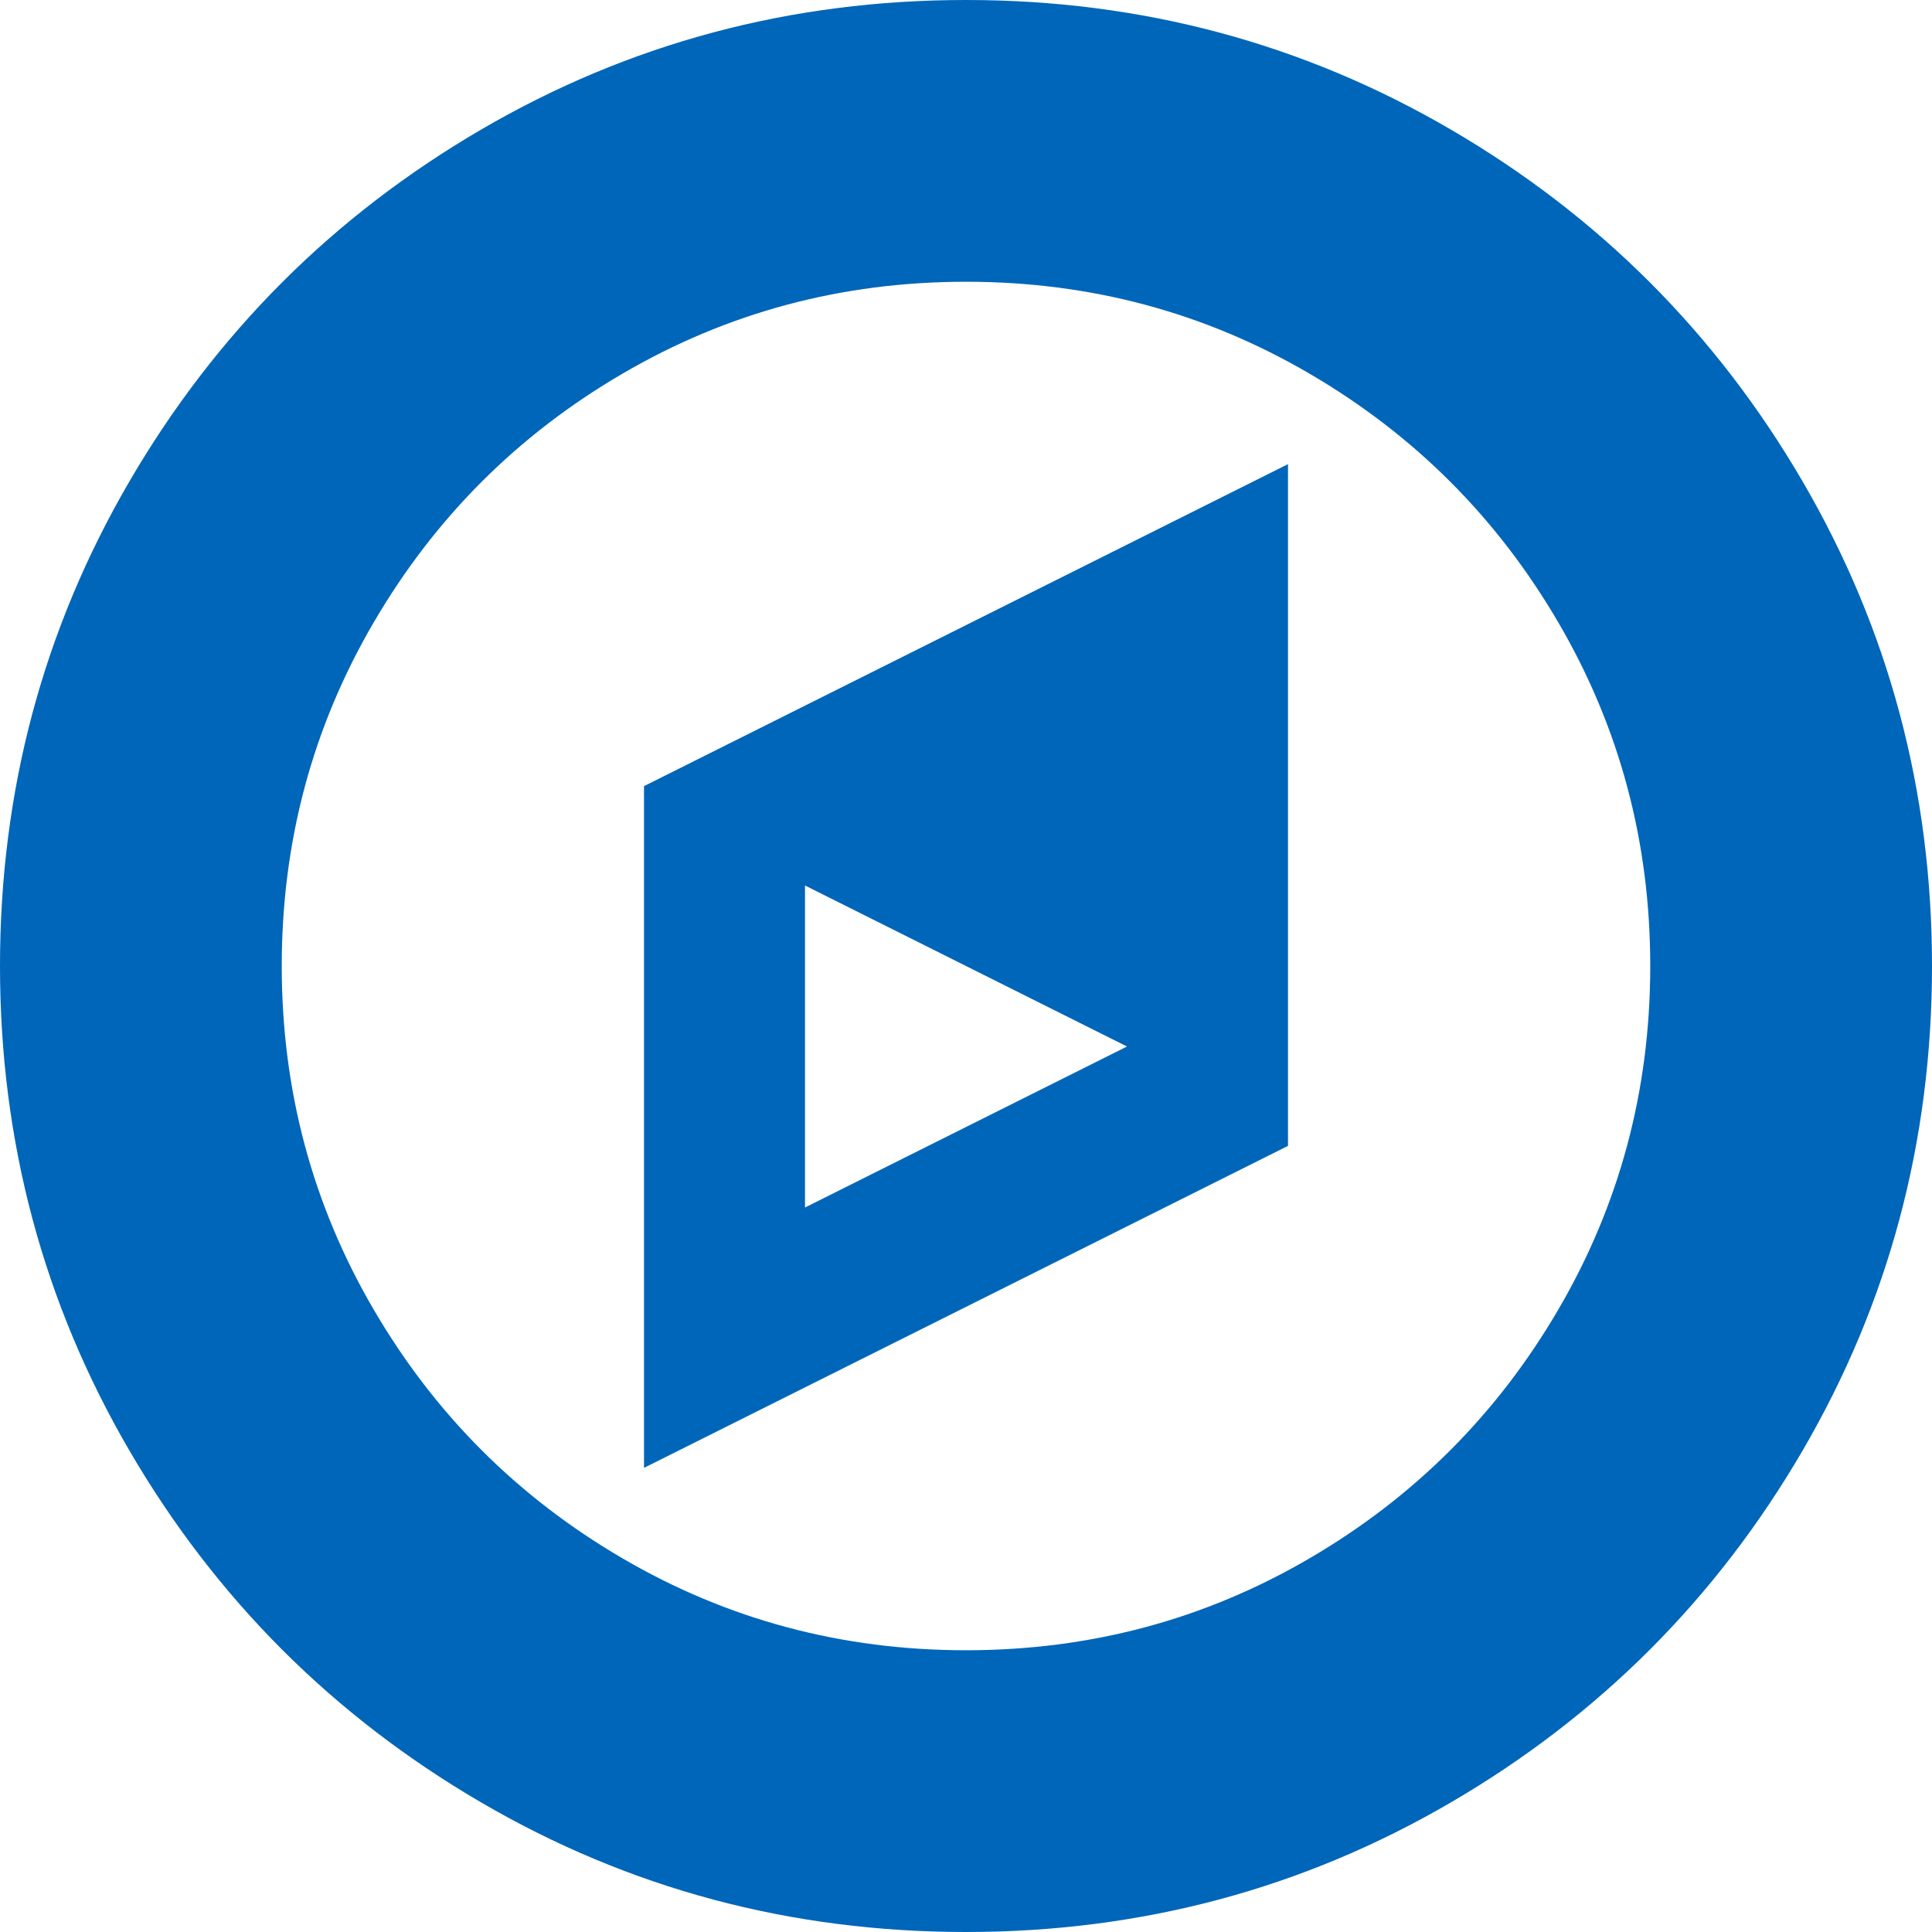
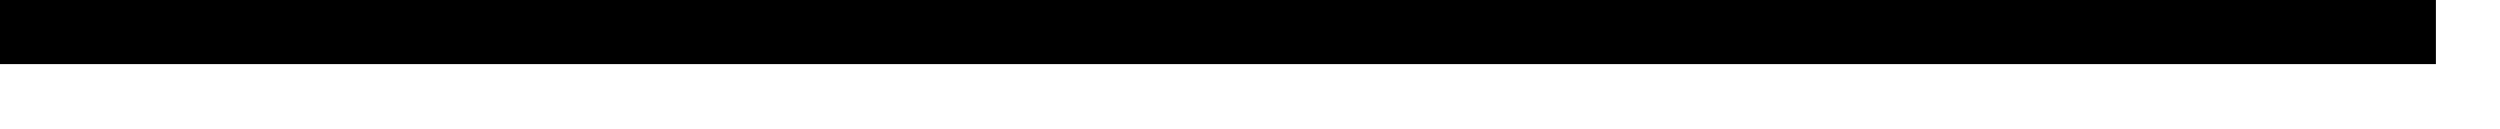
- <svg xmlns="http://www.w3.org/2000/svg" version="1.1" width="30px" height="30px">
-   <g transform="matrix(1 0 0 1 -612 -3689 )">
-     <path d="M 12.5 13.75  L 12.5 18.75  L 17.5 16.25  L 12.5 13.75  Z M 10 12.207  L 20 7.207  L 20 17.793  L 10 22.793  L 10 12.207  Z M 24.199 20.332  C 25.15 18.704  25.625 16.927  25.625 15  C 25.625 13.073  25.15 11.296  24.199 9.668  C 23.249 8.04  21.96 6.751  20.332 5.801  C 18.704 4.85  16.927 4.375  15 4.375  C 13.073 4.375  11.296 4.85  9.668 5.801  C 8.04 6.751  6.751 8.04  5.801 9.668  C 4.85 11.296  4.375 13.073  4.375 15  C 4.375 16.927  4.85 18.704  5.801 20.332  C 6.751 21.96  8.04 23.249  9.668 24.199  C 11.296 25.15  13.073 25.625  15 25.625  C 16.927 25.625  18.704 25.15  20.332 24.199  C 21.96 23.249  23.249 21.96  24.199 20.332  Z M 27.988 7.471  C 29.329 9.769  30 12.279  30 15  C 30 17.721  29.329 20.231  27.988 22.529  C 26.647 24.827  24.827 26.647  22.529 27.988  C 20.231 29.329  17.721 30  15 30  C 12.279 30  9.769 29.329  7.471 27.988  C 5.173 26.647  3.353 24.827  2.012 22.529  C 0.671 20.231  0 17.721  0 15  C 0 12.279  0.671 9.769  2.012 7.471  C 3.353 5.173  5.173 3.353  7.471 2.012  C 9.769 0.671  12.279 0  15 0  C 17.721 0  20.231 0.671  22.529 2.012  C 24.827 3.353  26.647 5.173  27.988 7.471  Z " fill-rule="nonzero" fill="#0066b9" stroke="none" transform="matrix(1 0 0 1 612 3689 )" />
+ <svg xmlns="http://www.w3.org/2000/svg" version="1.1" width="39px" height="2px">
+   <g transform="matrix(1 0 0 1 -469 -5047 )">
+     <path d="M 469 5047.5  L 507 5047.5  " stroke-width="1" stroke="#000000" fill="none" />
  </g>
</svg>
